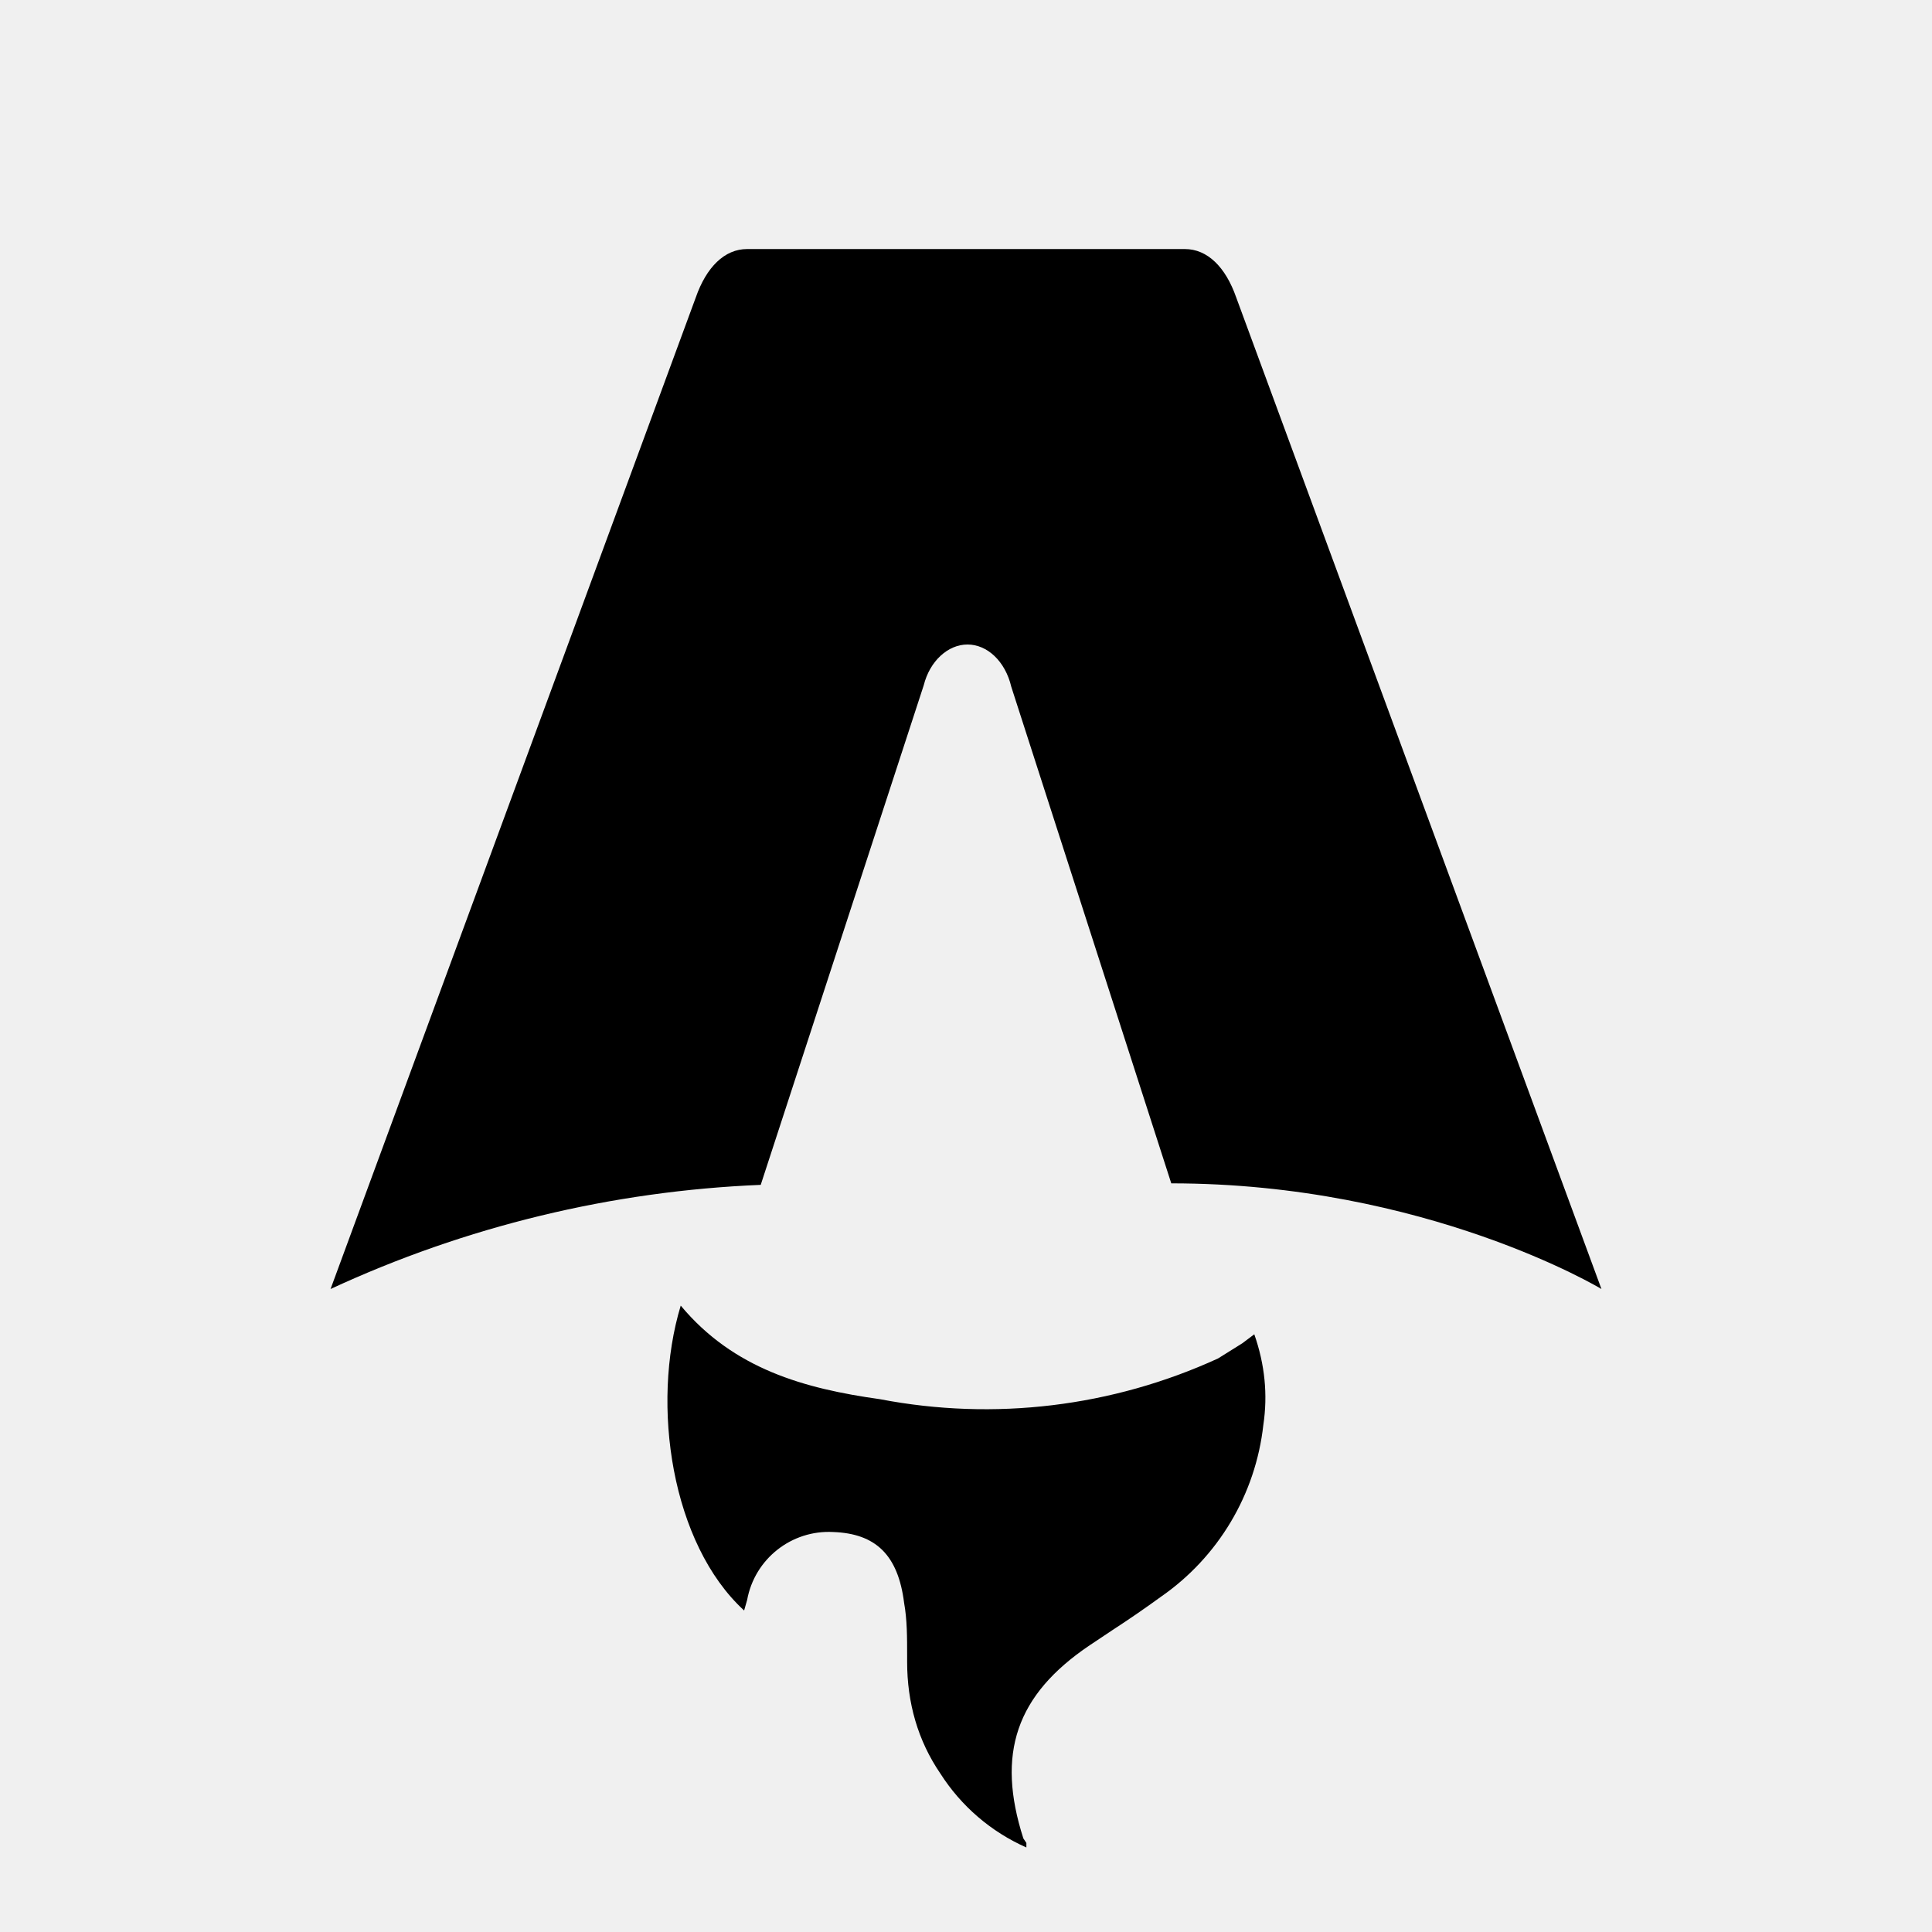
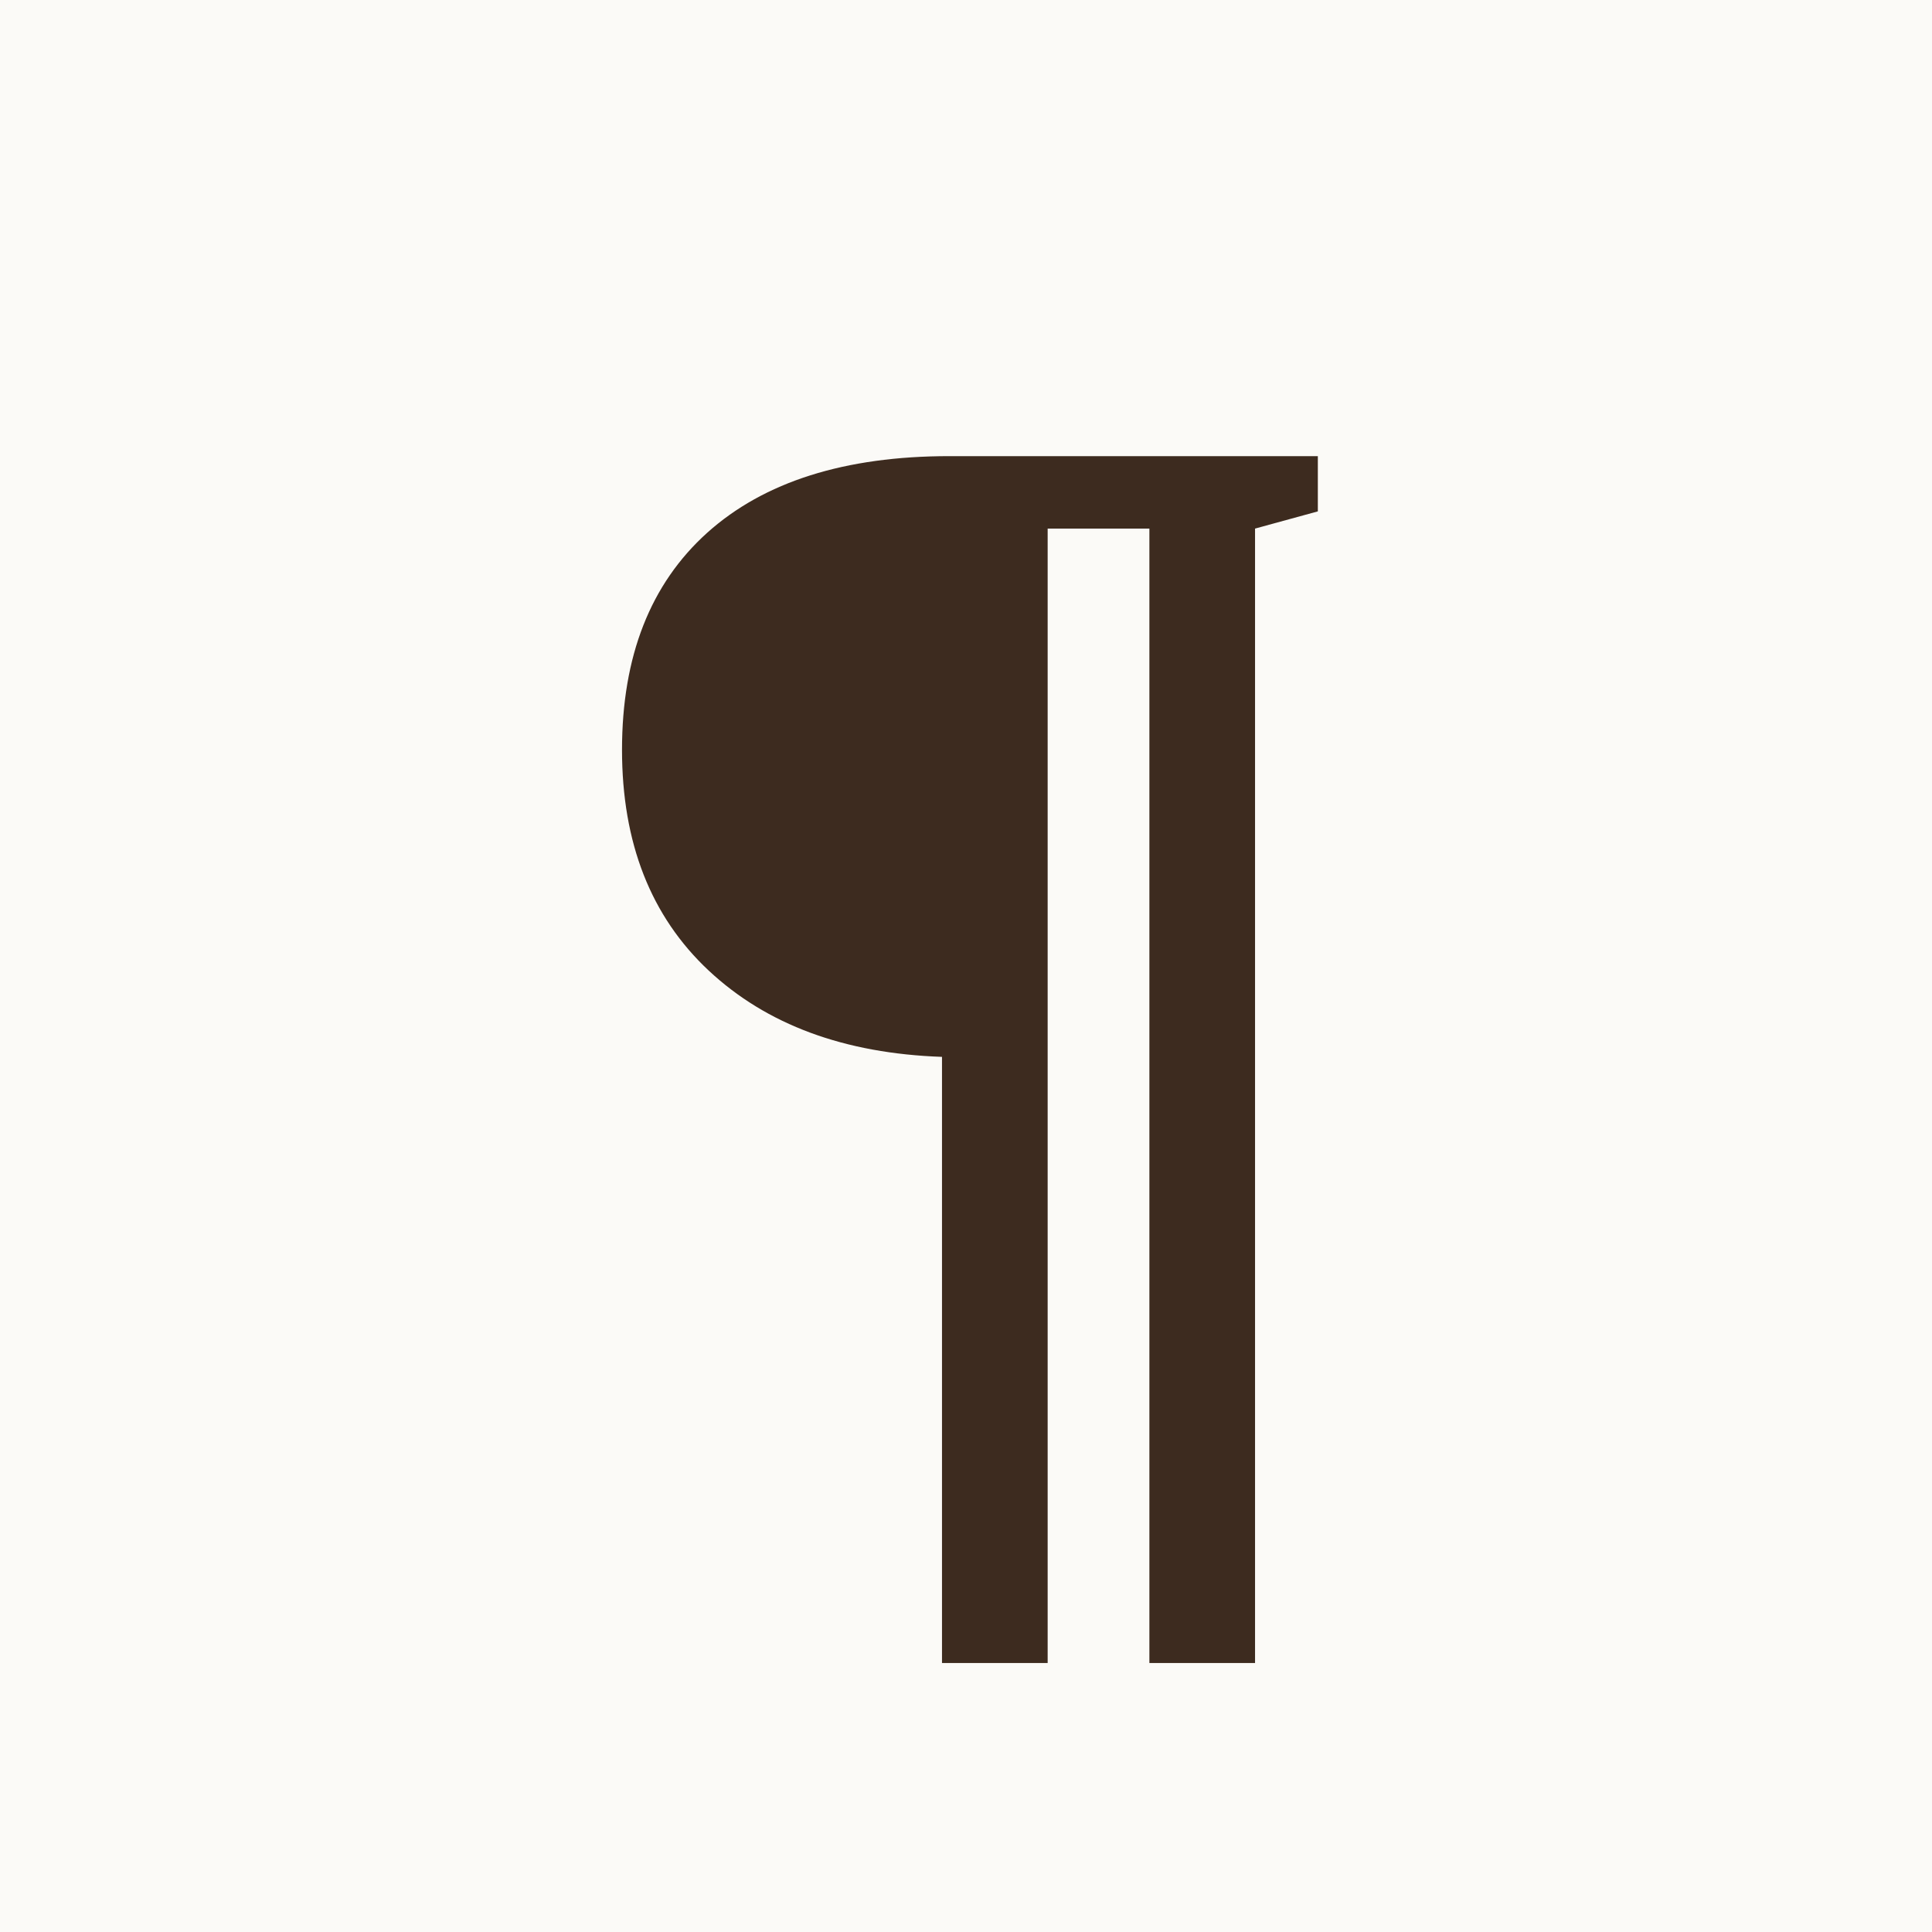
- <svg xmlns="http://www.w3.org/2000/svg" fill="none" viewBox="0 0 128 128">
-   <path d="M50.4 78.5a75.1 75.1 0 0 0-28.5 6.9l24.2-65.7c.7-2 1.9-3.2 3.4-3.2h29c1.5 0 2.7 1.2 3.4 3.2l24.2 65.7s-11.6-7-28.5-7L67 45.5c-.4-1.7-1.6-2.8-2.9-2.8-1.3 0-2.5 1.1-2.9 2.7L50.4 78.5Zm-1.1 28.2Zm-4.2-20.2c-2 6.6-.6 15.8 4.2 20.2a17.5 17.5 0 0 1 .2-.7 5.5 5.5 0 0 1 5.7-4.5c2.8.1 4.3 1.5 4.7 4.7.2 1.1.2 2.3.2 3.5v.4c0 2.7.7 5.2 2.2 7.4a13 13 0 0 0 5.7 4.9v-.3l-.2-.3c-1.8-5.6-.5-9.5 4.4-12.8l1.5-1a73 73 0 0 0 3.2-2.2 16 16 0 0 0 6.8-11.4c.3-2 .1-4-.6-6l-.8.6-1.6 1a37 37 0 0 1-22.4 2.7c-5-.7-9.7-2-13.2-6.2Z" />
-   <style>
-         path { fill: #000; }
-         @media (prefers-color-scheme: dark) {
-             path { fill: #FFF; }
-         }
-     </style>
+ <svg xmlns="http://www.w3.org/2000/svg" viewBox="0 0 100 100">
+   <rect width="100" height="100" fill="#FBFAF7" />
+   <text x="50" y="76" font-family="Times New Roman, Times, serif" font-size="80" font-weight="700" fill="#3D2B1F" text-anchor="middle">¶</text>
</svg>
